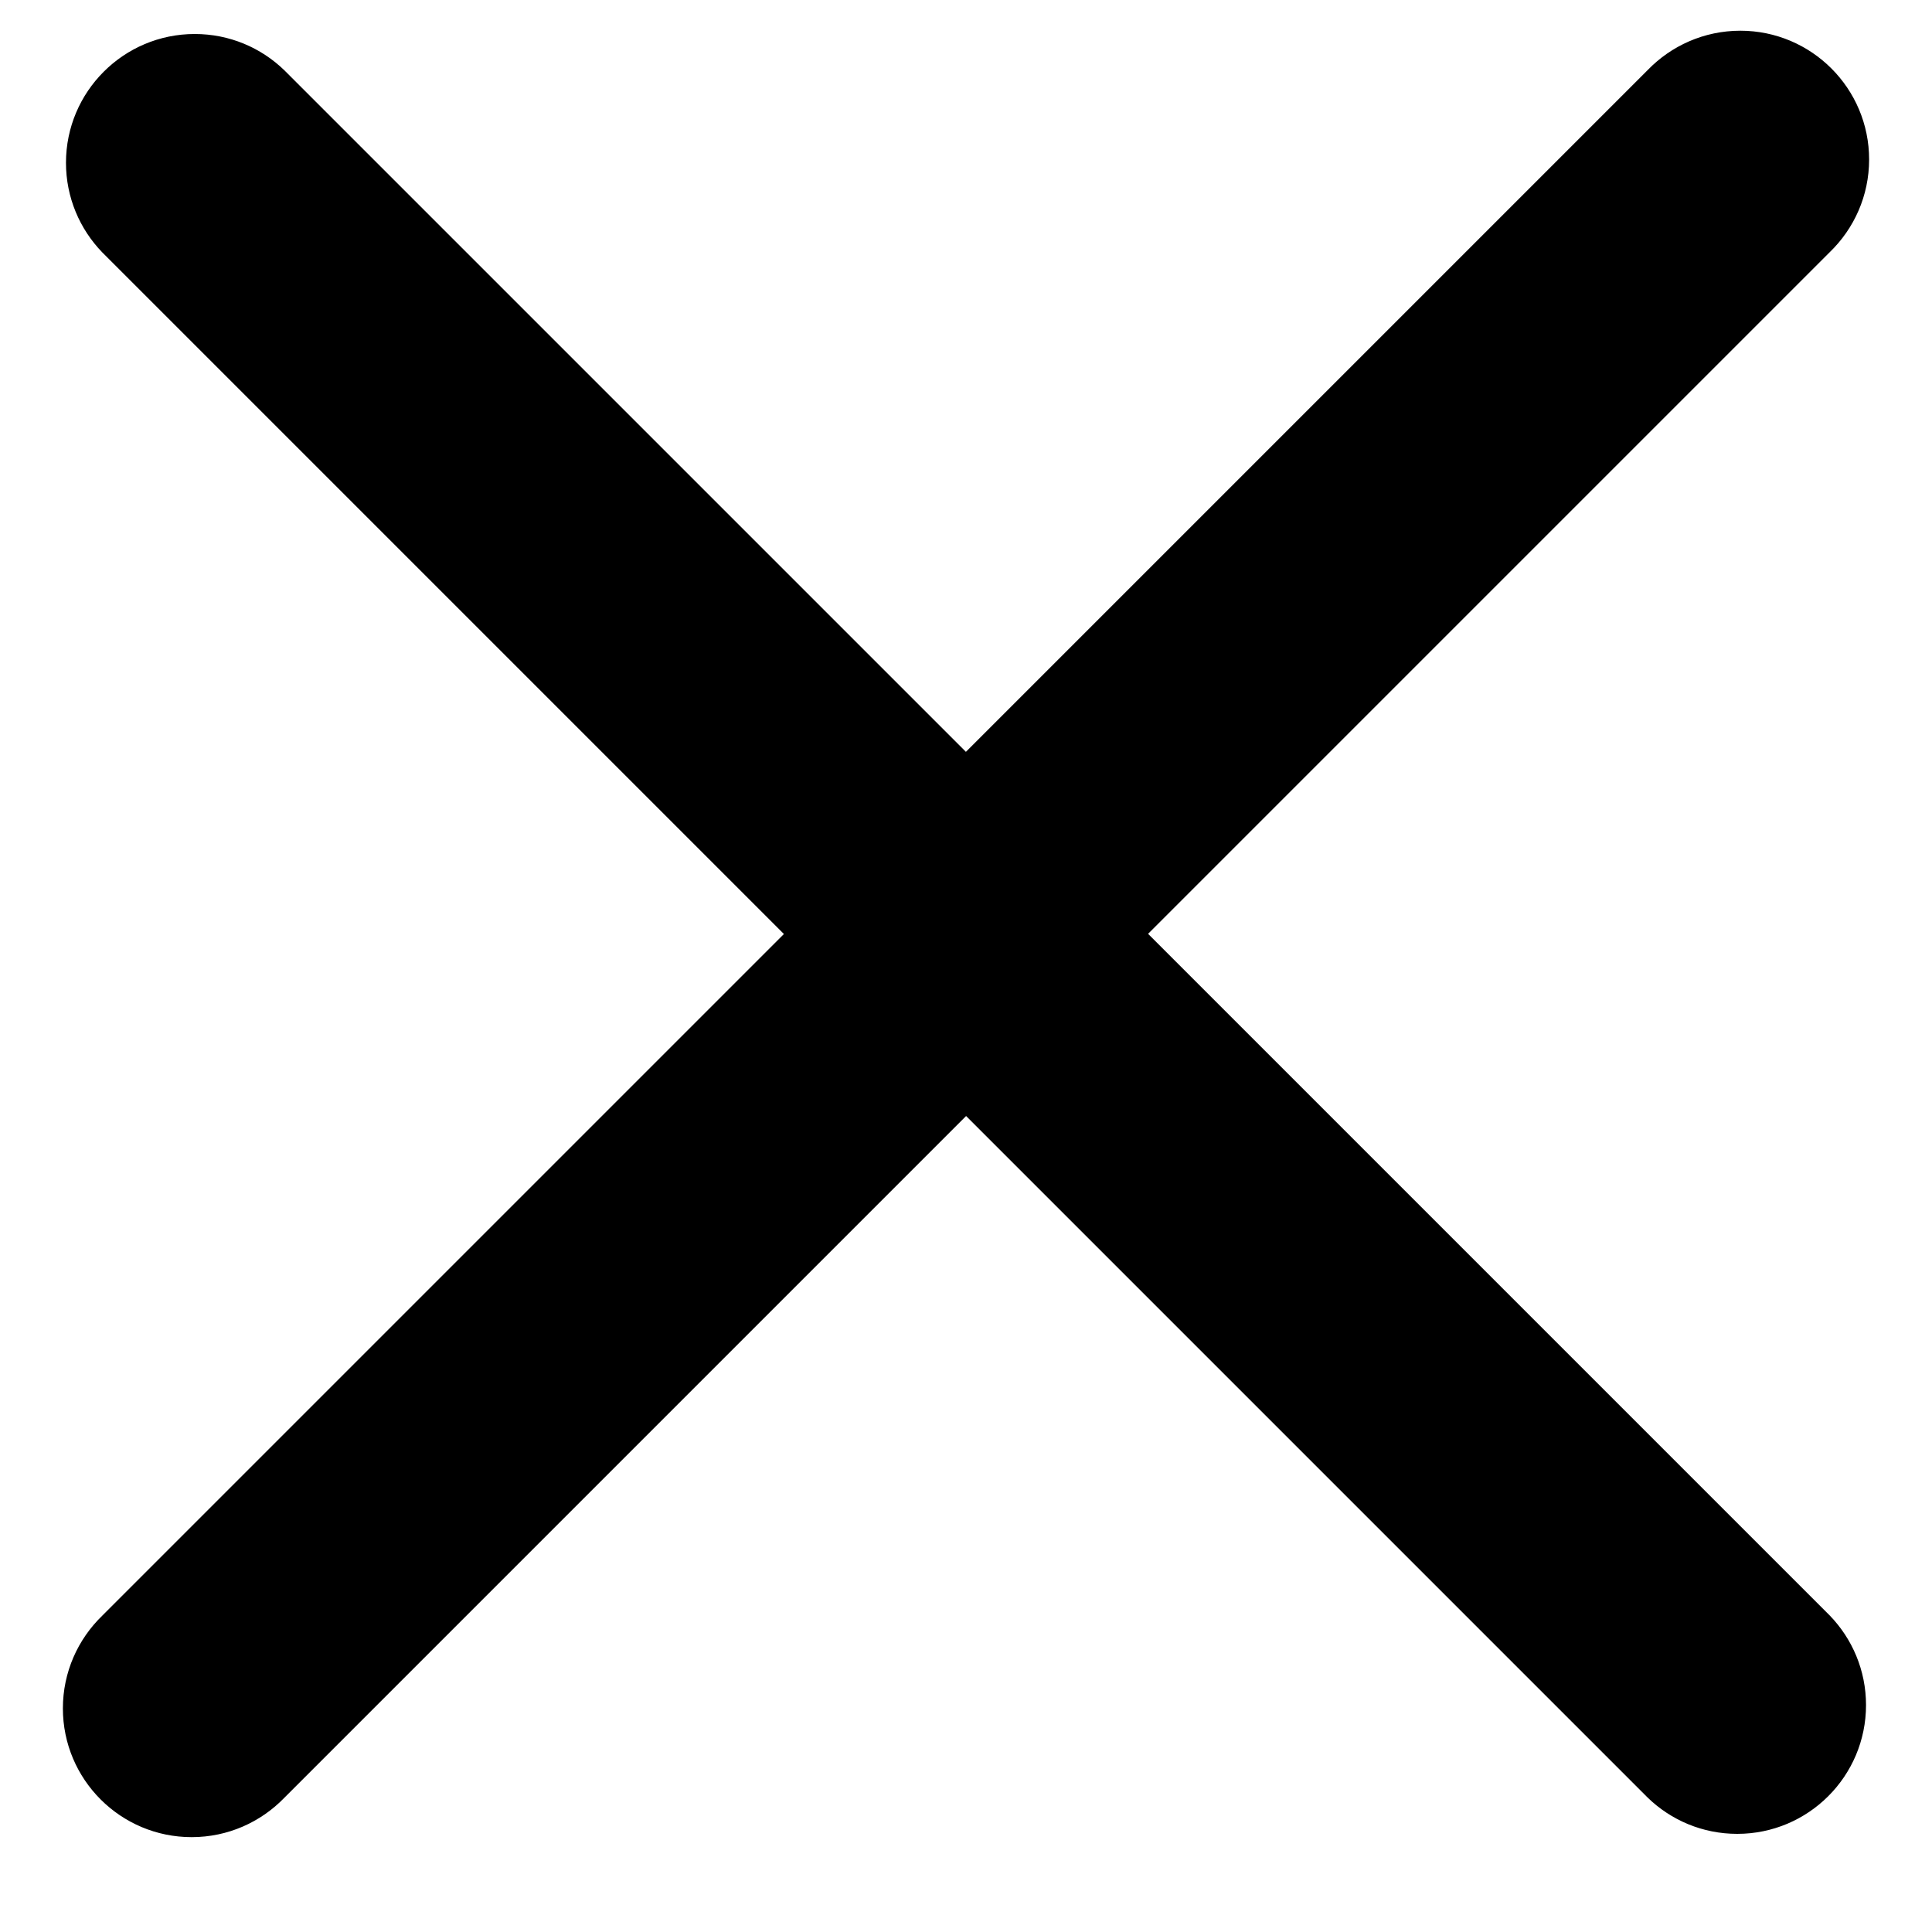
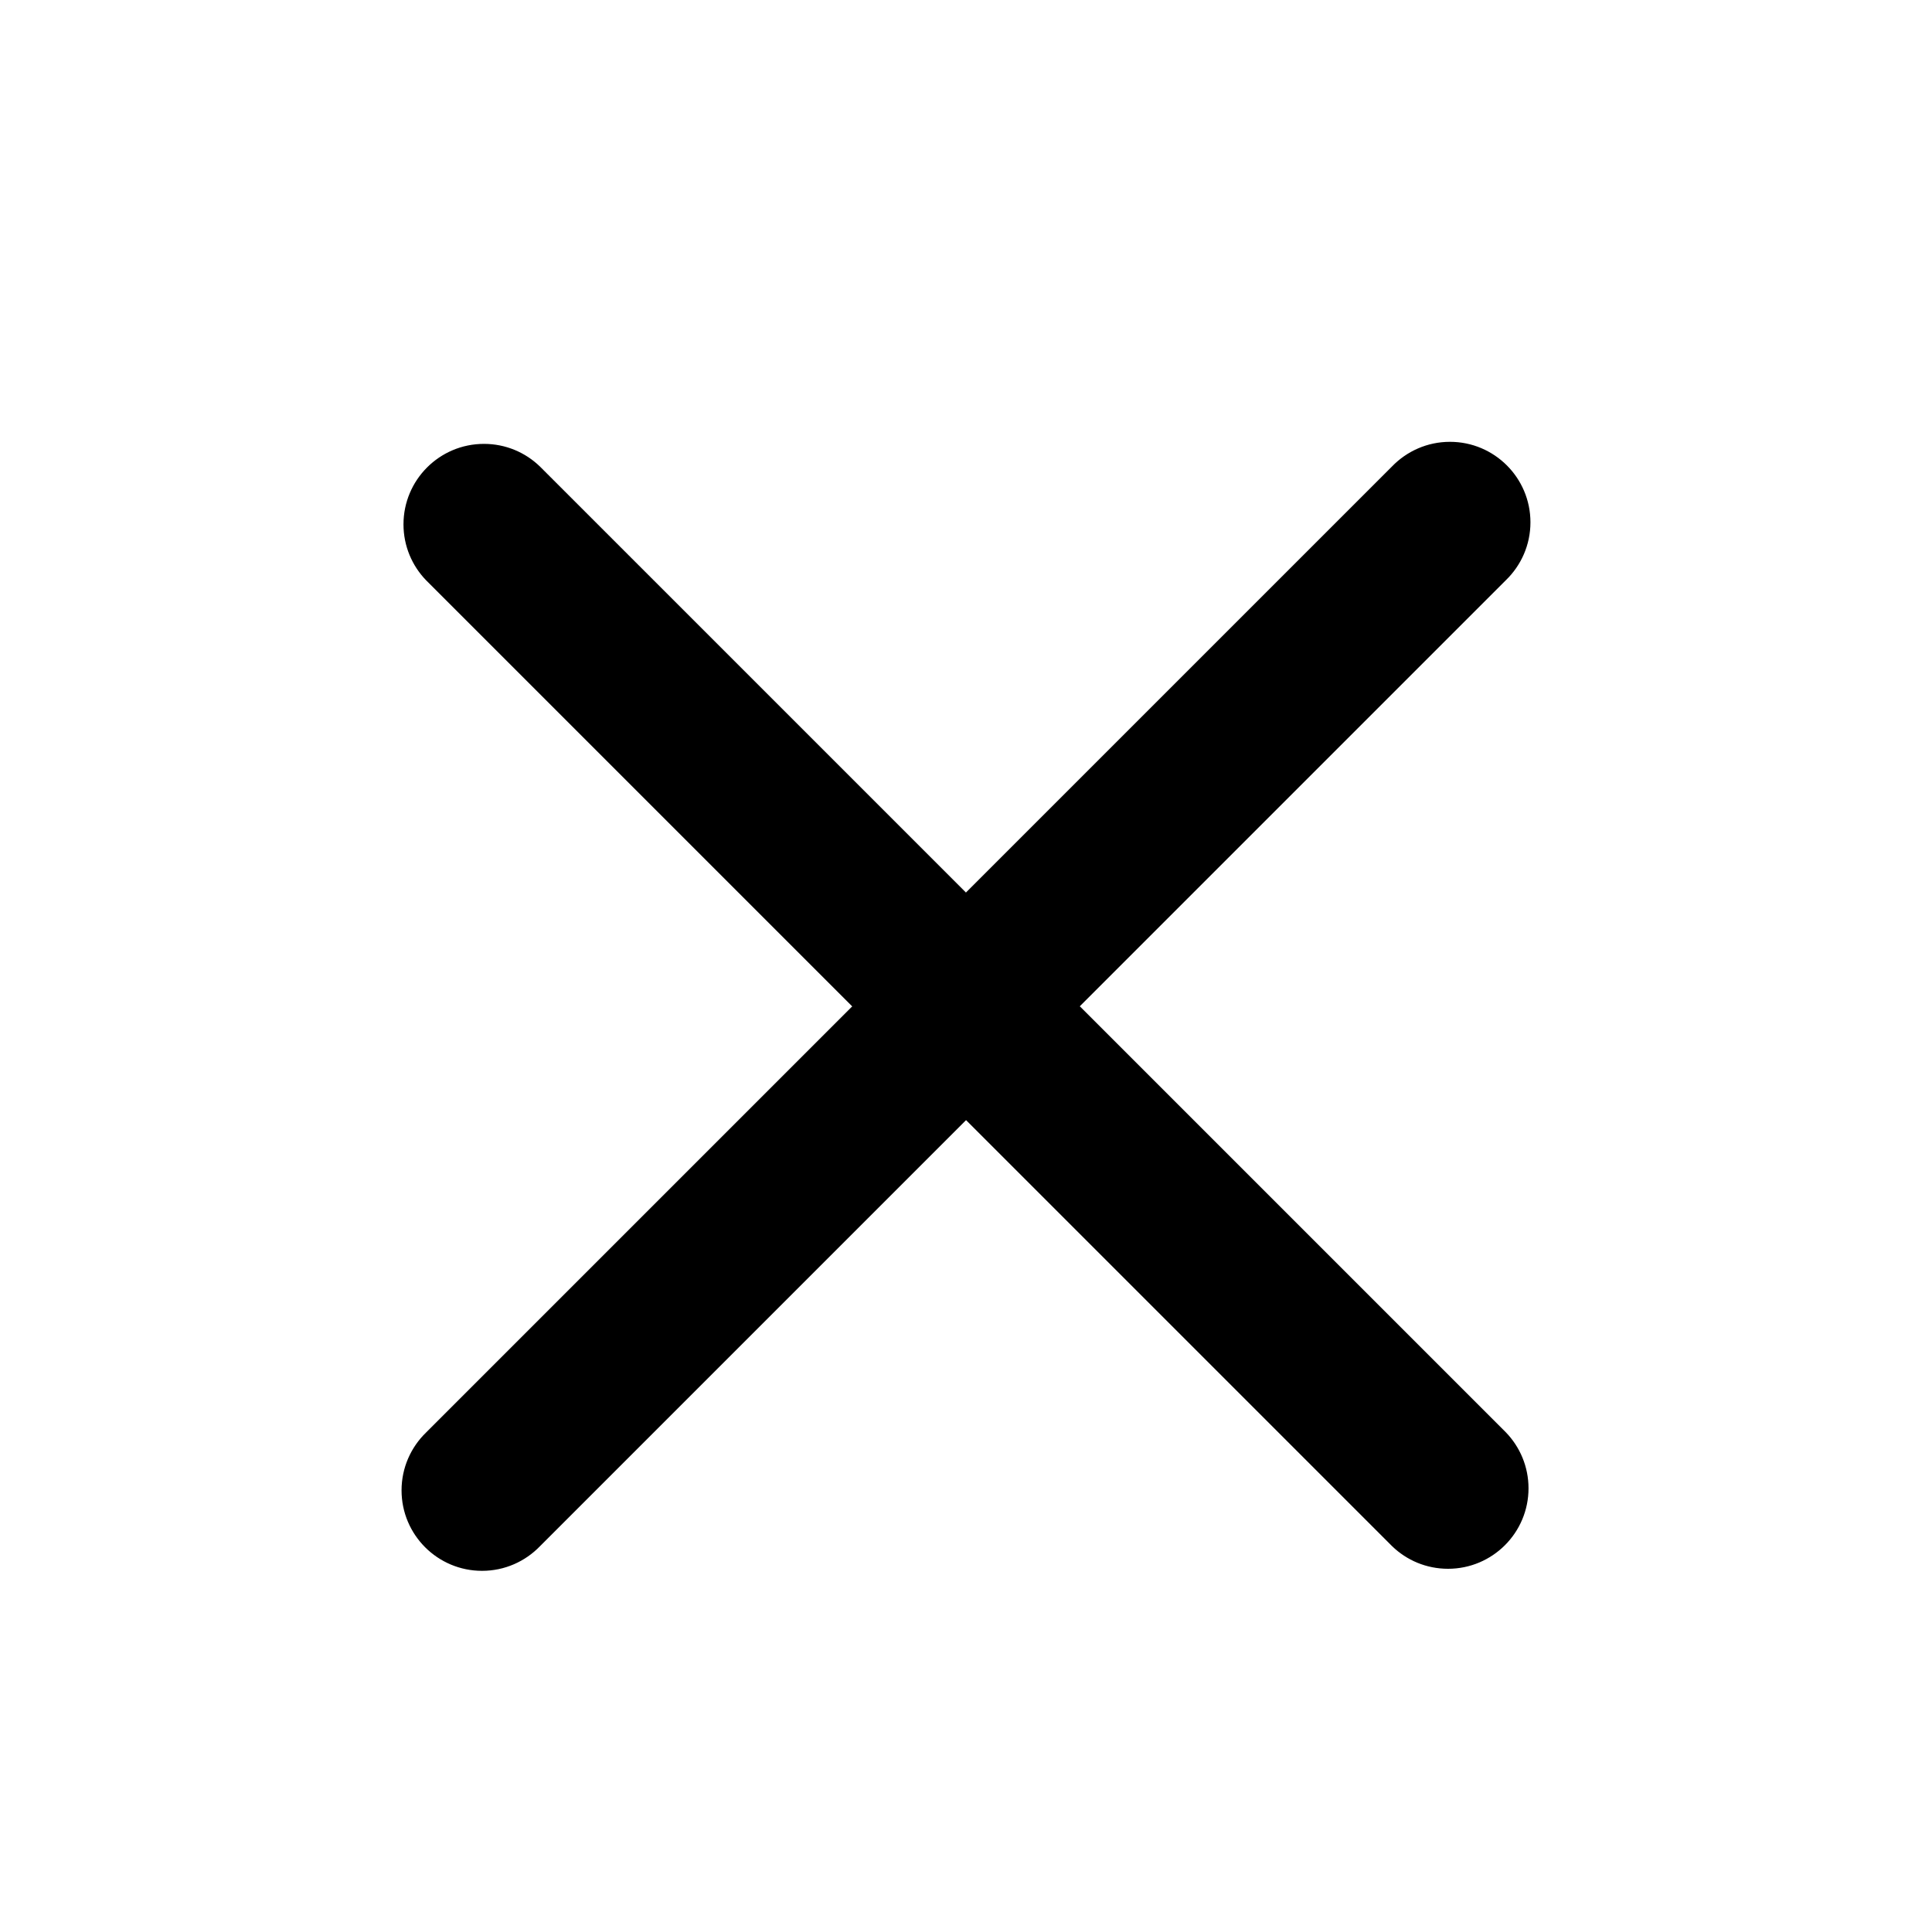
- <svg xmlns="http://www.w3.org/2000/svg" width="20" height="20" viewBox="0 0 20 20" fill="none">
-   <path d="M11.885 9.667L18.942 2.61C19.193 2.367 19.349 2.027 19.349 1.651C19.349 0.915 18.752 0.318 18.016 0.318C17.64 0.318 17.3 0.474 17.057 0.725L9.999 7.783L2.942 0.726C2.702 0.494 2.376 0.352 2.016 0.352C1.28 0.352 0.683 0.949 0.683 1.685C0.683 2.045 0.826 2.372 1.058 2.612L8.115 9.669L1.058 16.726C0.807 16.969 0.651 17.309 0.651 17.685C0.651 18.421 1.248 19.018 1.984 19.018C2.36 19.018 2.7 18.862 2.943 18.611L10.001 11.553L17.058 18.61C17.298 18.842 17.624 18.984 17.984 18.984C18.72 18.984 19.317 18.387 19.317 17.651C19.317 17.291 19.174 16.964 18.942 16.724L11.885 9.667Z" fill="black" />
+ <svg xmlns="http://www.w3.org/2000/svg" width="32" height="32" viewBox="0 0 32 32" fill="none">
+   <path d="M17.885 16.667L24.942 9.61C25.193 9.367 25.349 9.027 25.349 8.651C25.349 7.915 24.752 7.318 24.016 7.318C23.64 7.318 23.3 7.474 23.057 7.725L15.999 14.783L8.942 7.726C8.702 7.494 8.376 7.352 8.016 7.352C7.28 7.352 6.683 7.949 6.683 8.685C6.683 9.045 6.826 9.372 7.058 9.612L14.115 16.669L7.058 23.726C6.807 23.969 6.651 24.309 6.651 24.685C6.651 25.421 7.248 26.018 7.984 26.018C8.36 26.018 8.7 25.862 8.943 25.611L16.001 18.553L23.058 25.61C23.298 25.842 23.624 25.984 23.984 25.984C24.72 25.984 25.317 25.387 25.317 24.651C25.317 24.291 25.174 23.964 24.942 23.724L17.885 16.667Z" fill="black" />
</svg>
